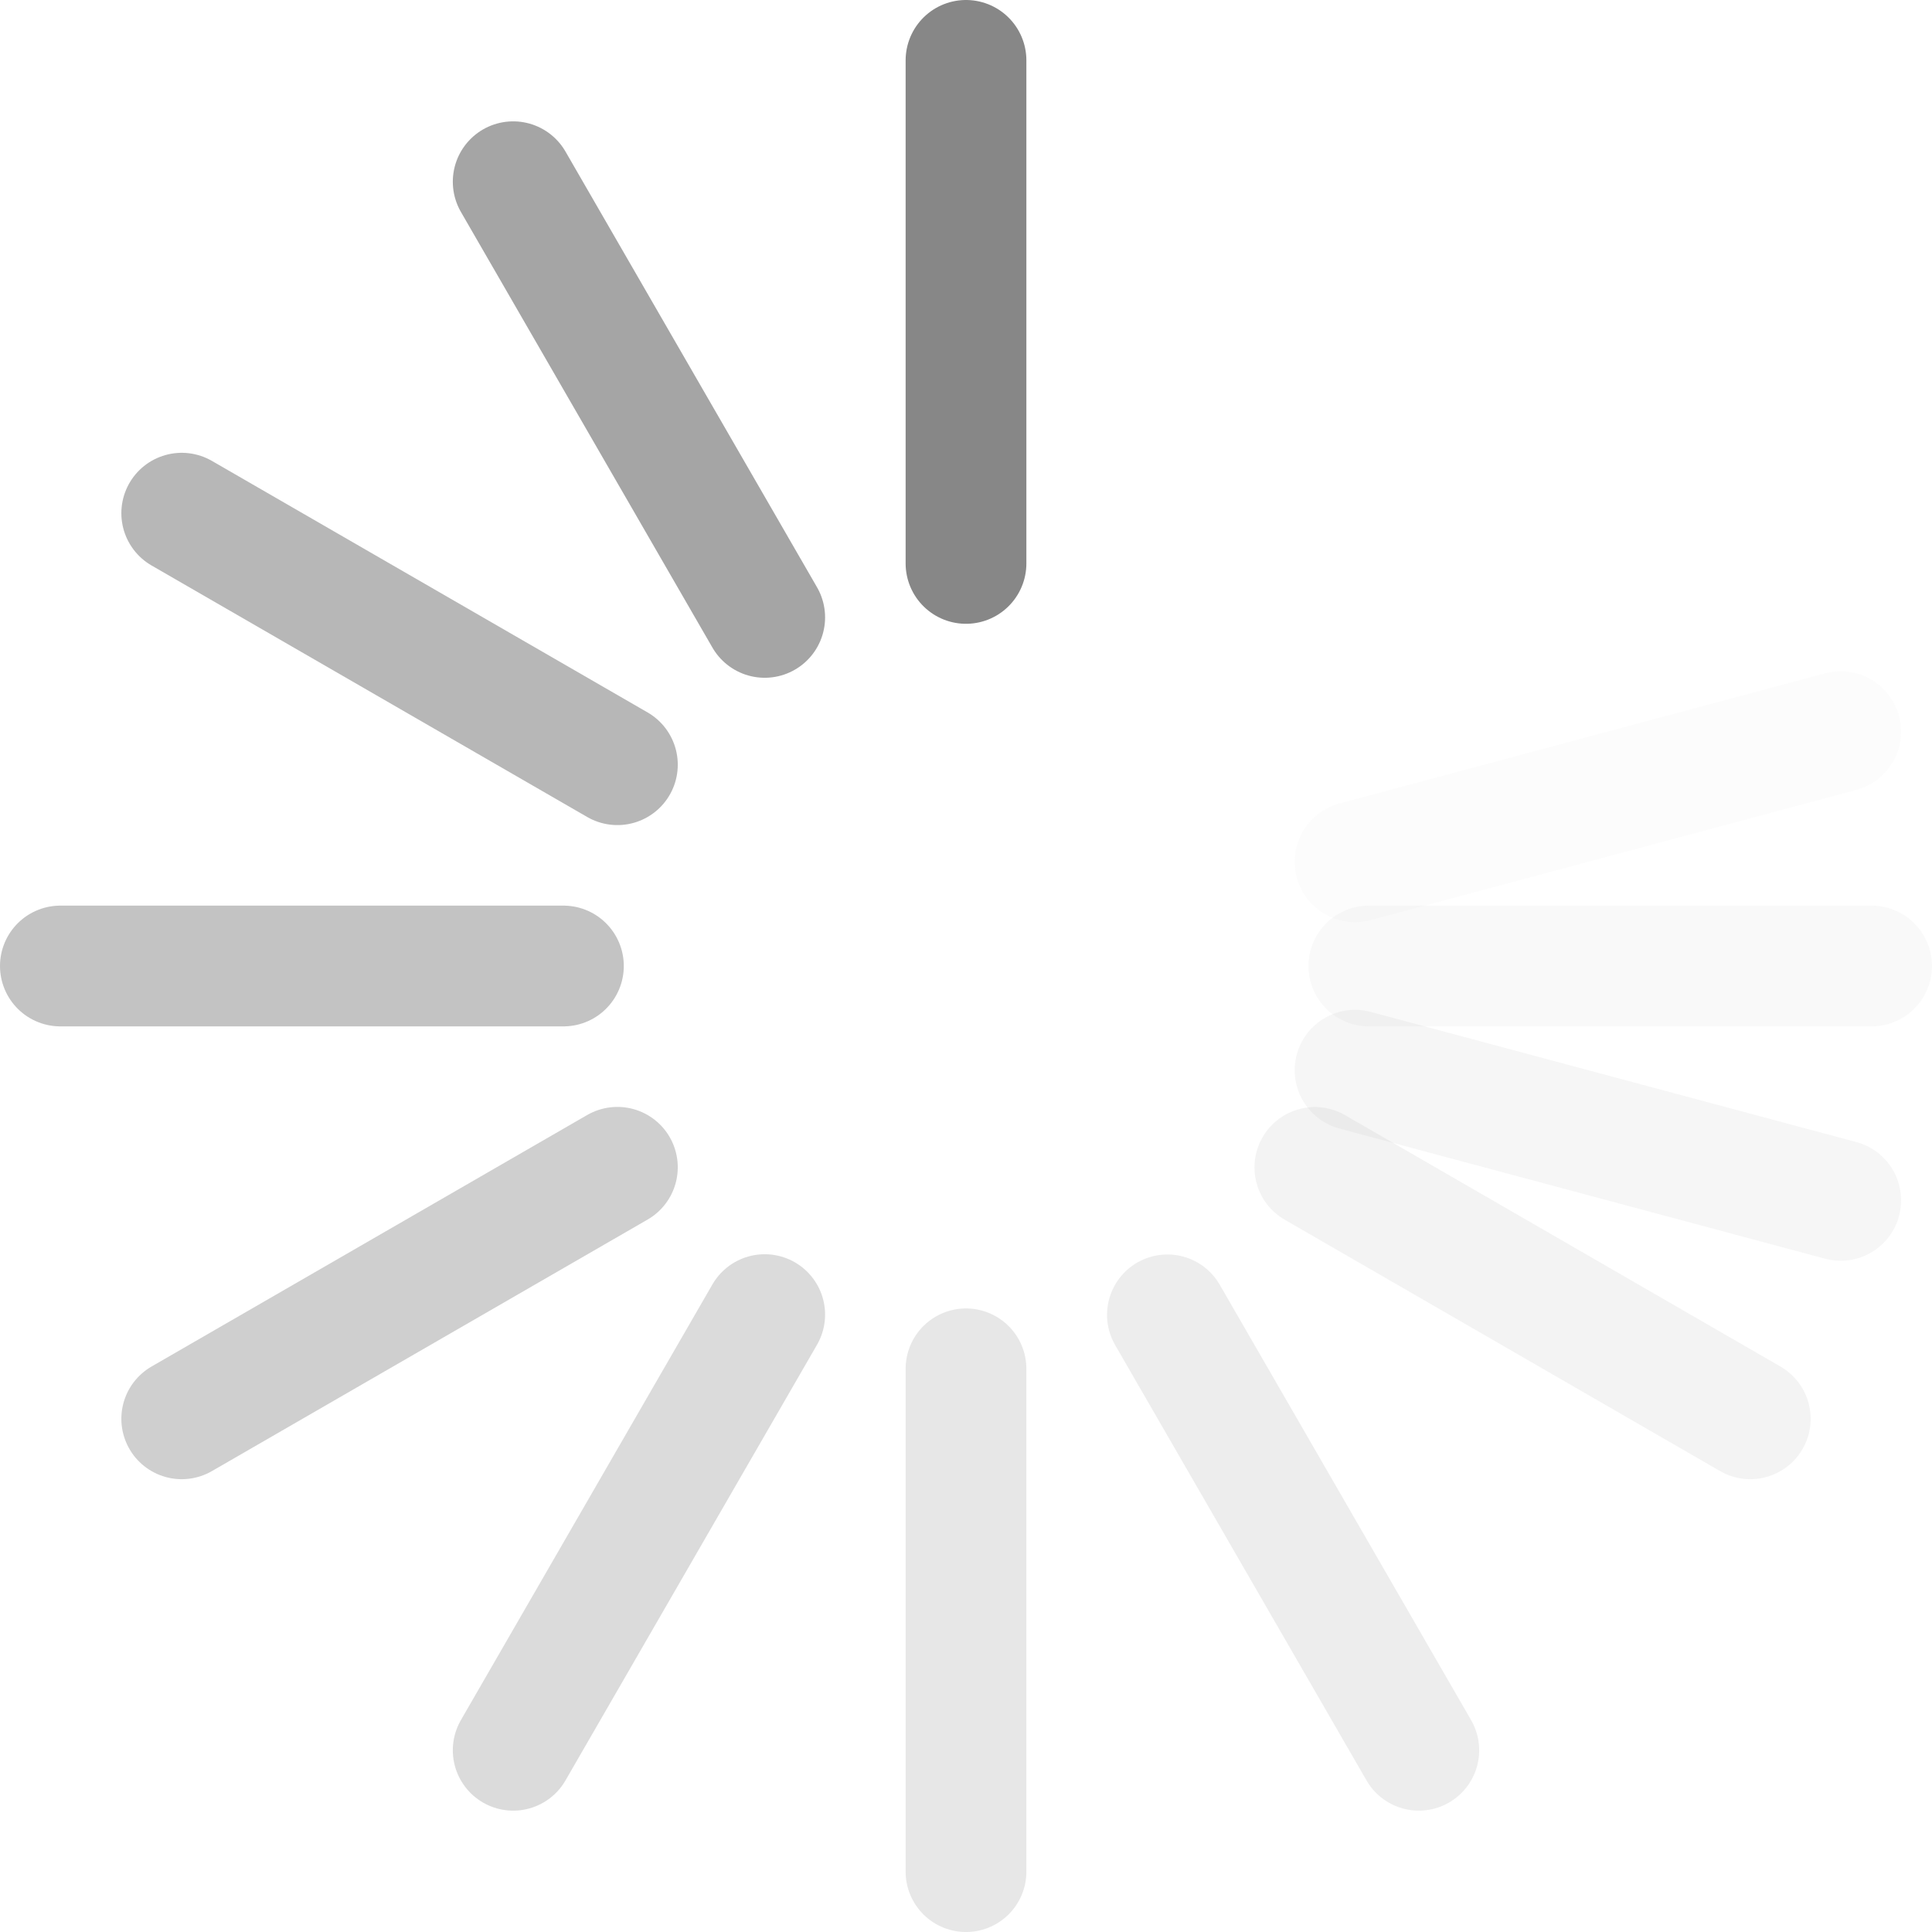
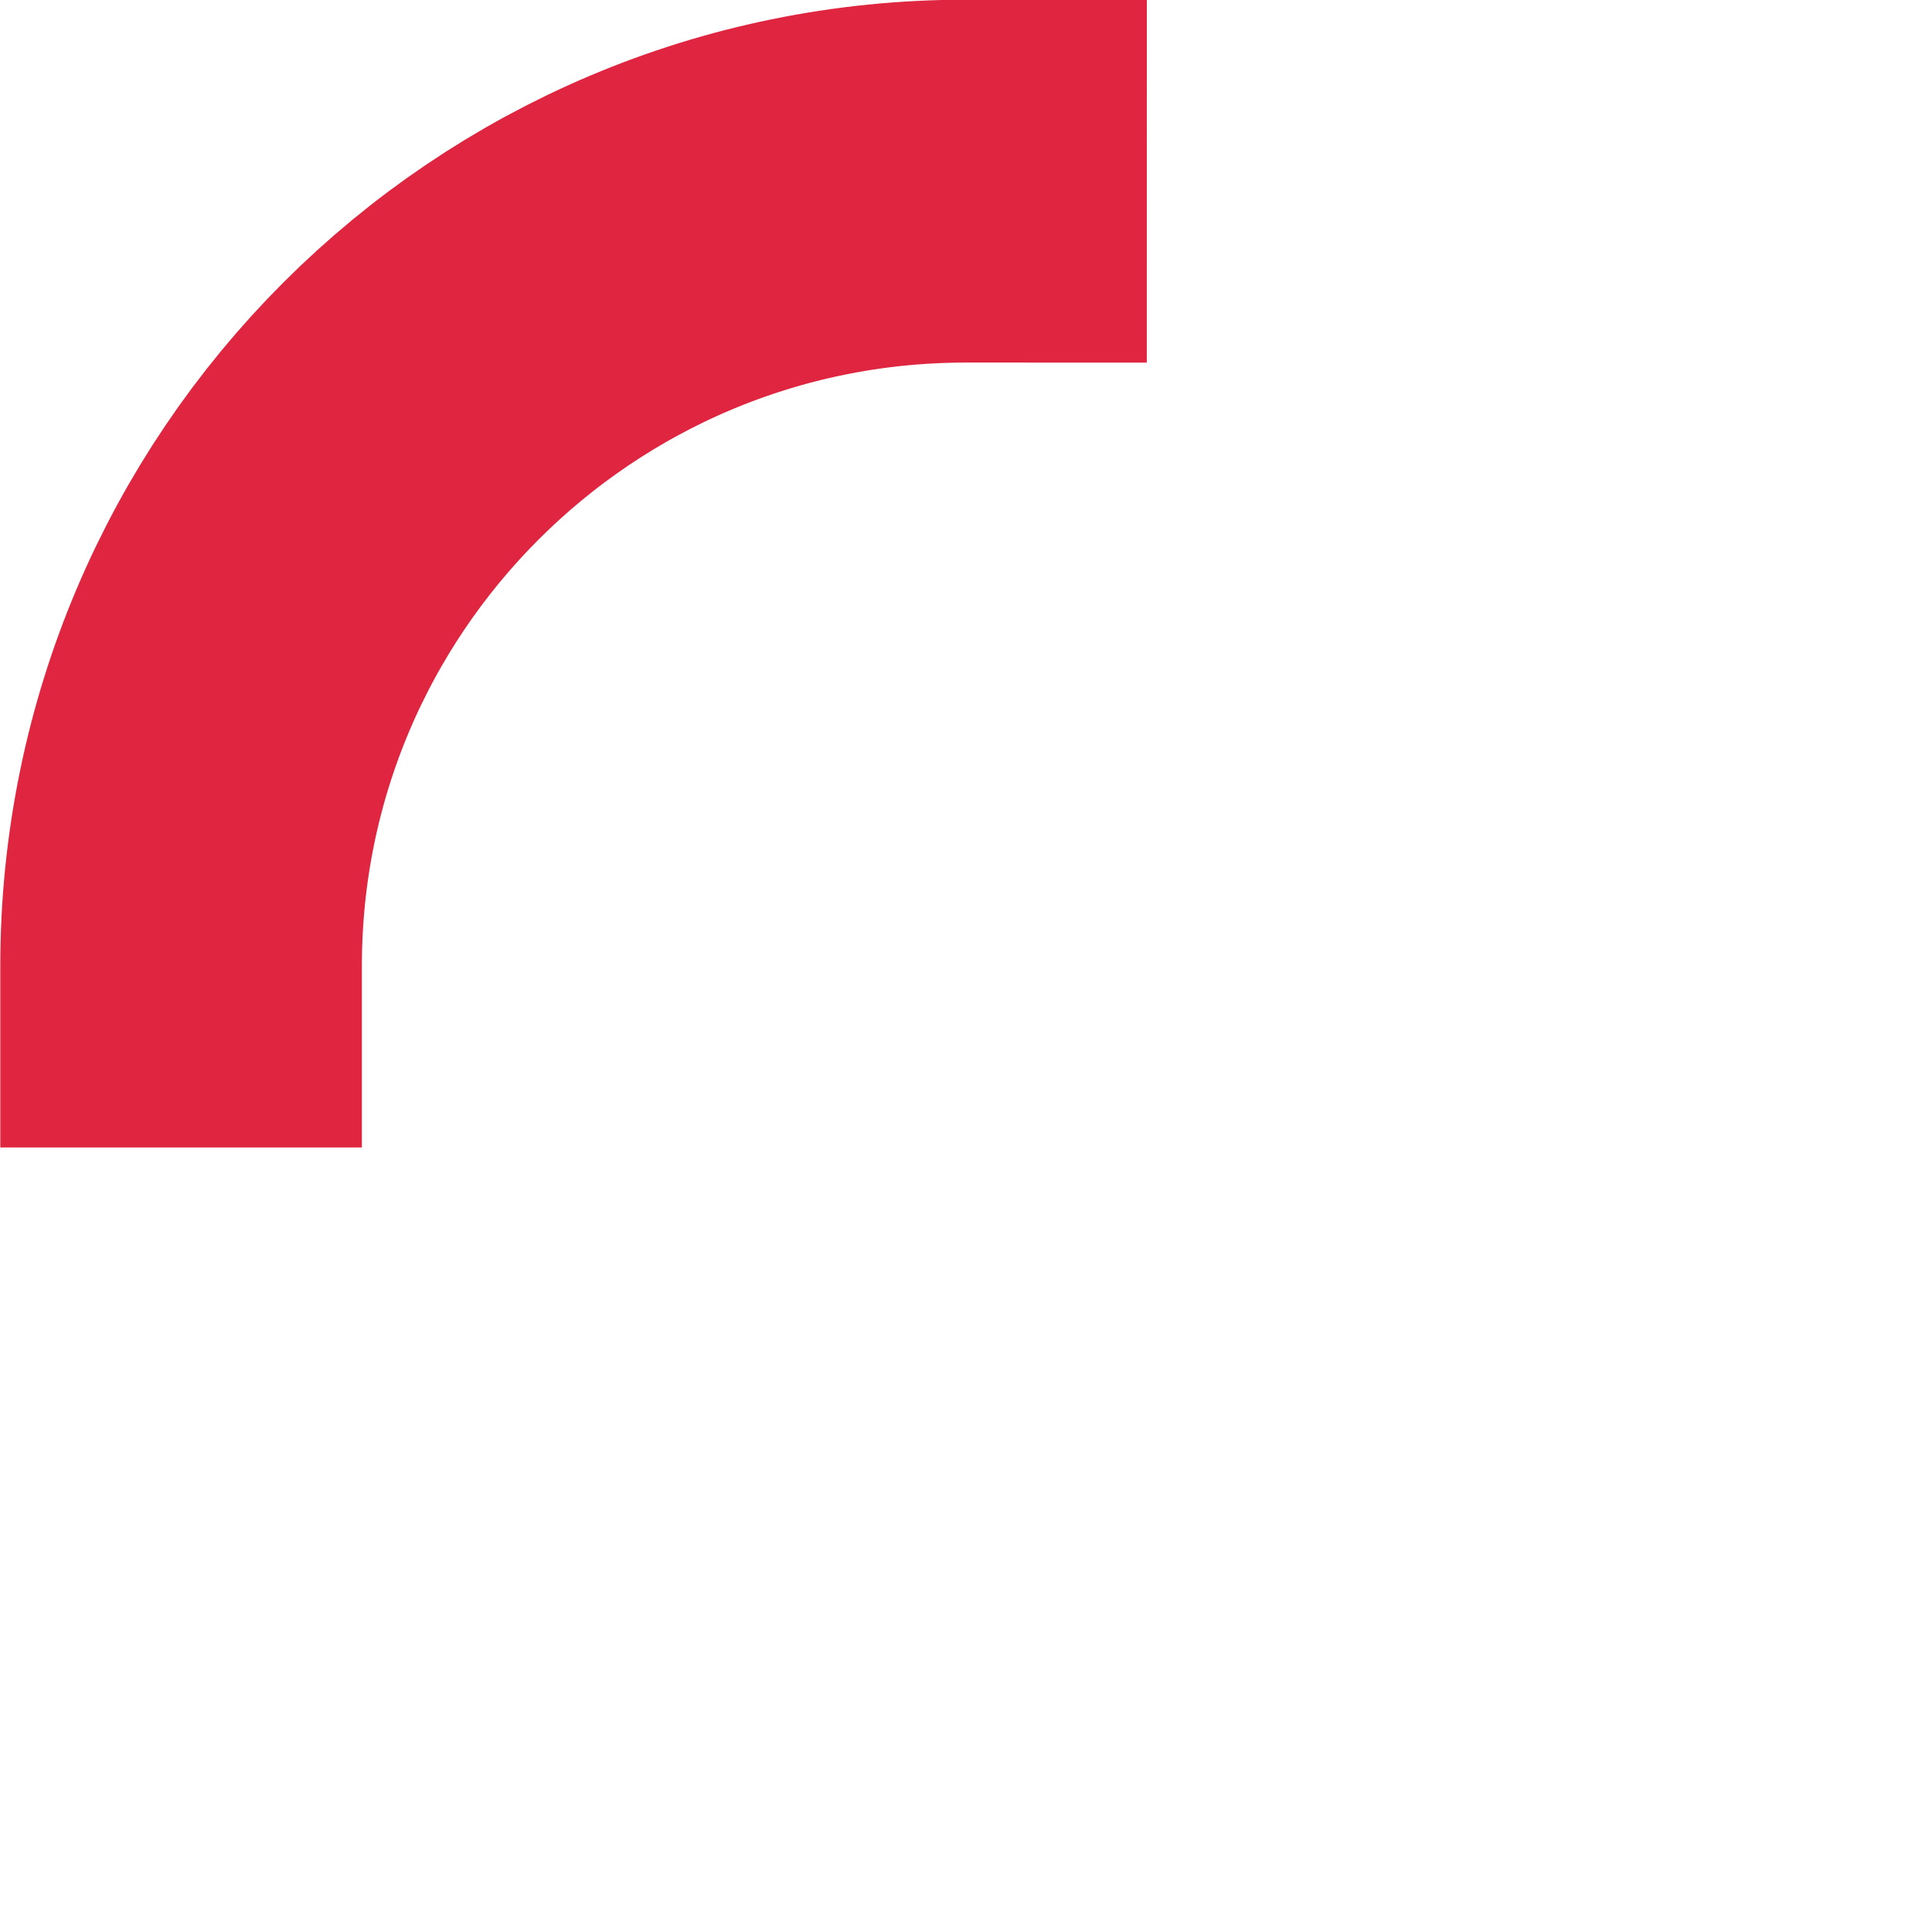
<svg xmlns="http://www.w3.org/2000/svg" version="1.0" width="16" height="16" id="svg3315">
  <defs id="defs3317" />
-   <path d="m 8,11.336 0,4.164" id="path3279" style="opacity:0.2;fill:none;stroke:#878787;stroke-width:1px;stroke-linecap:round;stroke-linejoin:miter;stroke-opacity:1" />
-   <path d="m 8,0.5 0,4.166" id="path3281" style="fill:none;stroke:#878787;stroke-width:1px;stroke-linecap:round;stroke-linejoin:miter;stroke-opacity:1" />
-   <path d="M 9.668,10.889 11.75,14.495" id="path3403" style="opacity:0.15;fill:none;stroke:#878787;stroke-width:1px;stroke-linecap:round;stroke-linejoin:miter;stroke-opacity:1" />
-   <path d="M 4.25,1.505 6.333,5.113" id="path3405" style="opacity:0.75;fill:none;stroke:#878787;stroke-width:1px;stroke-linecap:round;stroke-linejoin:miter;stroke-opacity:1" />
-   <path d="M 10.889,9.668 14.495,11.75" id="path3415" style="opacity:0.1;fill:none;stroke:#878787;stroke-width:1px;stroke-linecap:round;stroke-linejoin:miter;stroke-opacity:1" />
-   <path d="M 1.505,4.25 5.113,6.333" id="path3417" style="opacity:0.6;fill:none;stroke:#878787;stroke-width:1px;stroke-linecap:round;stroke-linejoin:miter;stroke-opacity:1" />
-   <path d="m 11.222,8.863 4.022,1.078" id="path3419" style="opacity:0.075;fill:none;stroke:#878787;stroke-width:1px;stroke-linecap:round;stroke-linejoin:miter;stroke-opacity:1" />
-   <path d="M 11.336,8 15.5,8" id="path3423" style="opacity:0.05;fill:none;stroke:#878787;stroke-width:1px;stroke-linecap:round;stroke-linejoin:miter;stroke-opacity:1" />
-   <path d="M 0.5,8 4.666,8" id="path3425" style="opacity:0.5;fill:none;stroke:#878787;stroke-width:1px;stroke-linecap:round;stroke-linejoin:miter;stroke-opacity:1" />
-   <path d="M 11.222,7.137 15.244,6.059" id="path3427" style="opacity:0.025;fill:none;stroke:#878787;stroke-width:1px;stroke-linecap:round;stroke-linejoin:miter;stroke-opacity:1" />
-   <path d="M 1.505,11.75 5.113,9.667" id="path3433" style="opacity:0.4;fill:none;stroke:#878787;stroke-width:1px;stroke-linecap:round;stroke-linejoin:miter;stroke-opacity:1" />
-   <path d="m 4.25,14.495 2.083,-3.608" id="path2407" style="opacity:0.3;fill:none;stroke:#878787;stroke-width:1px;stroke-linecap:round;stroke-linejoin:miter;stroke-opacity:1" />
+   <path style="fill:none;stroke:#df253f;stroke-width:3.692;stroke-linecap:square;stroke-miterlimit:4;stroke-opacity:1;stroke-dasharray:none" id="path3379" d="M 0.028,8.043 A 8.014,7.986 0 0 1 8.043,0.057" transform="matrix(0.8110569,0,0,0.8139483,1.476909,1.453654)" />
</svg>
